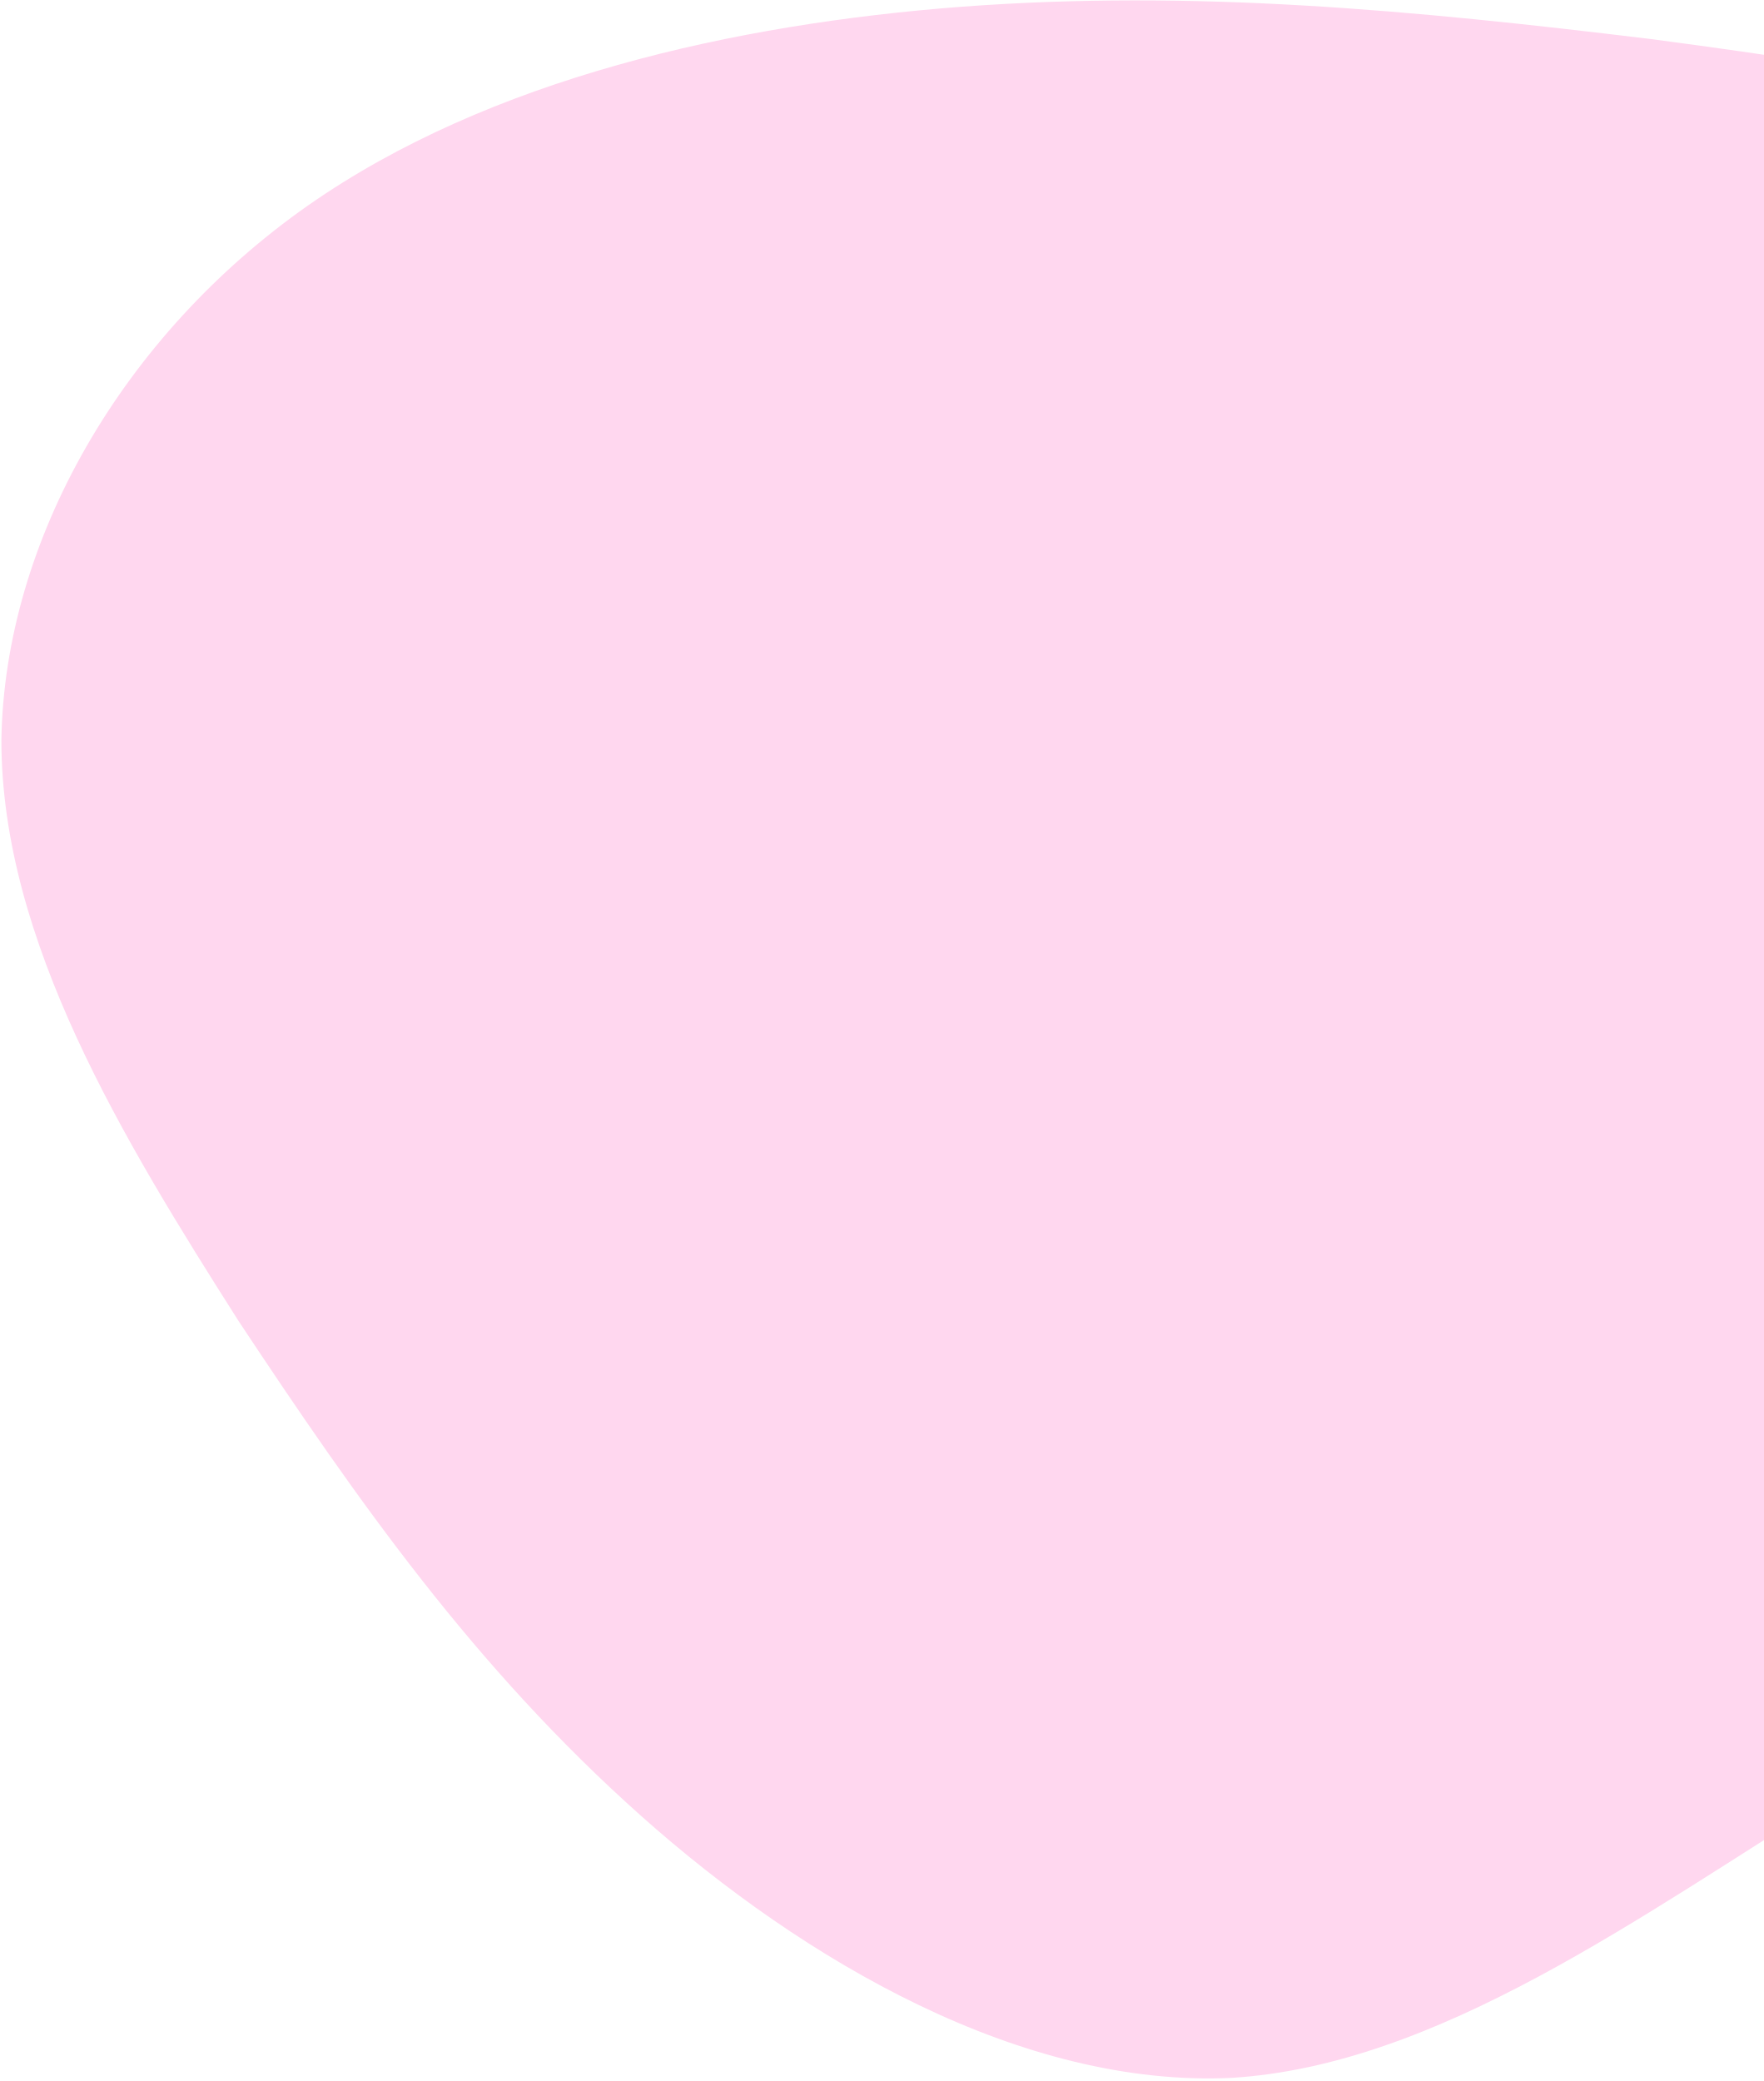
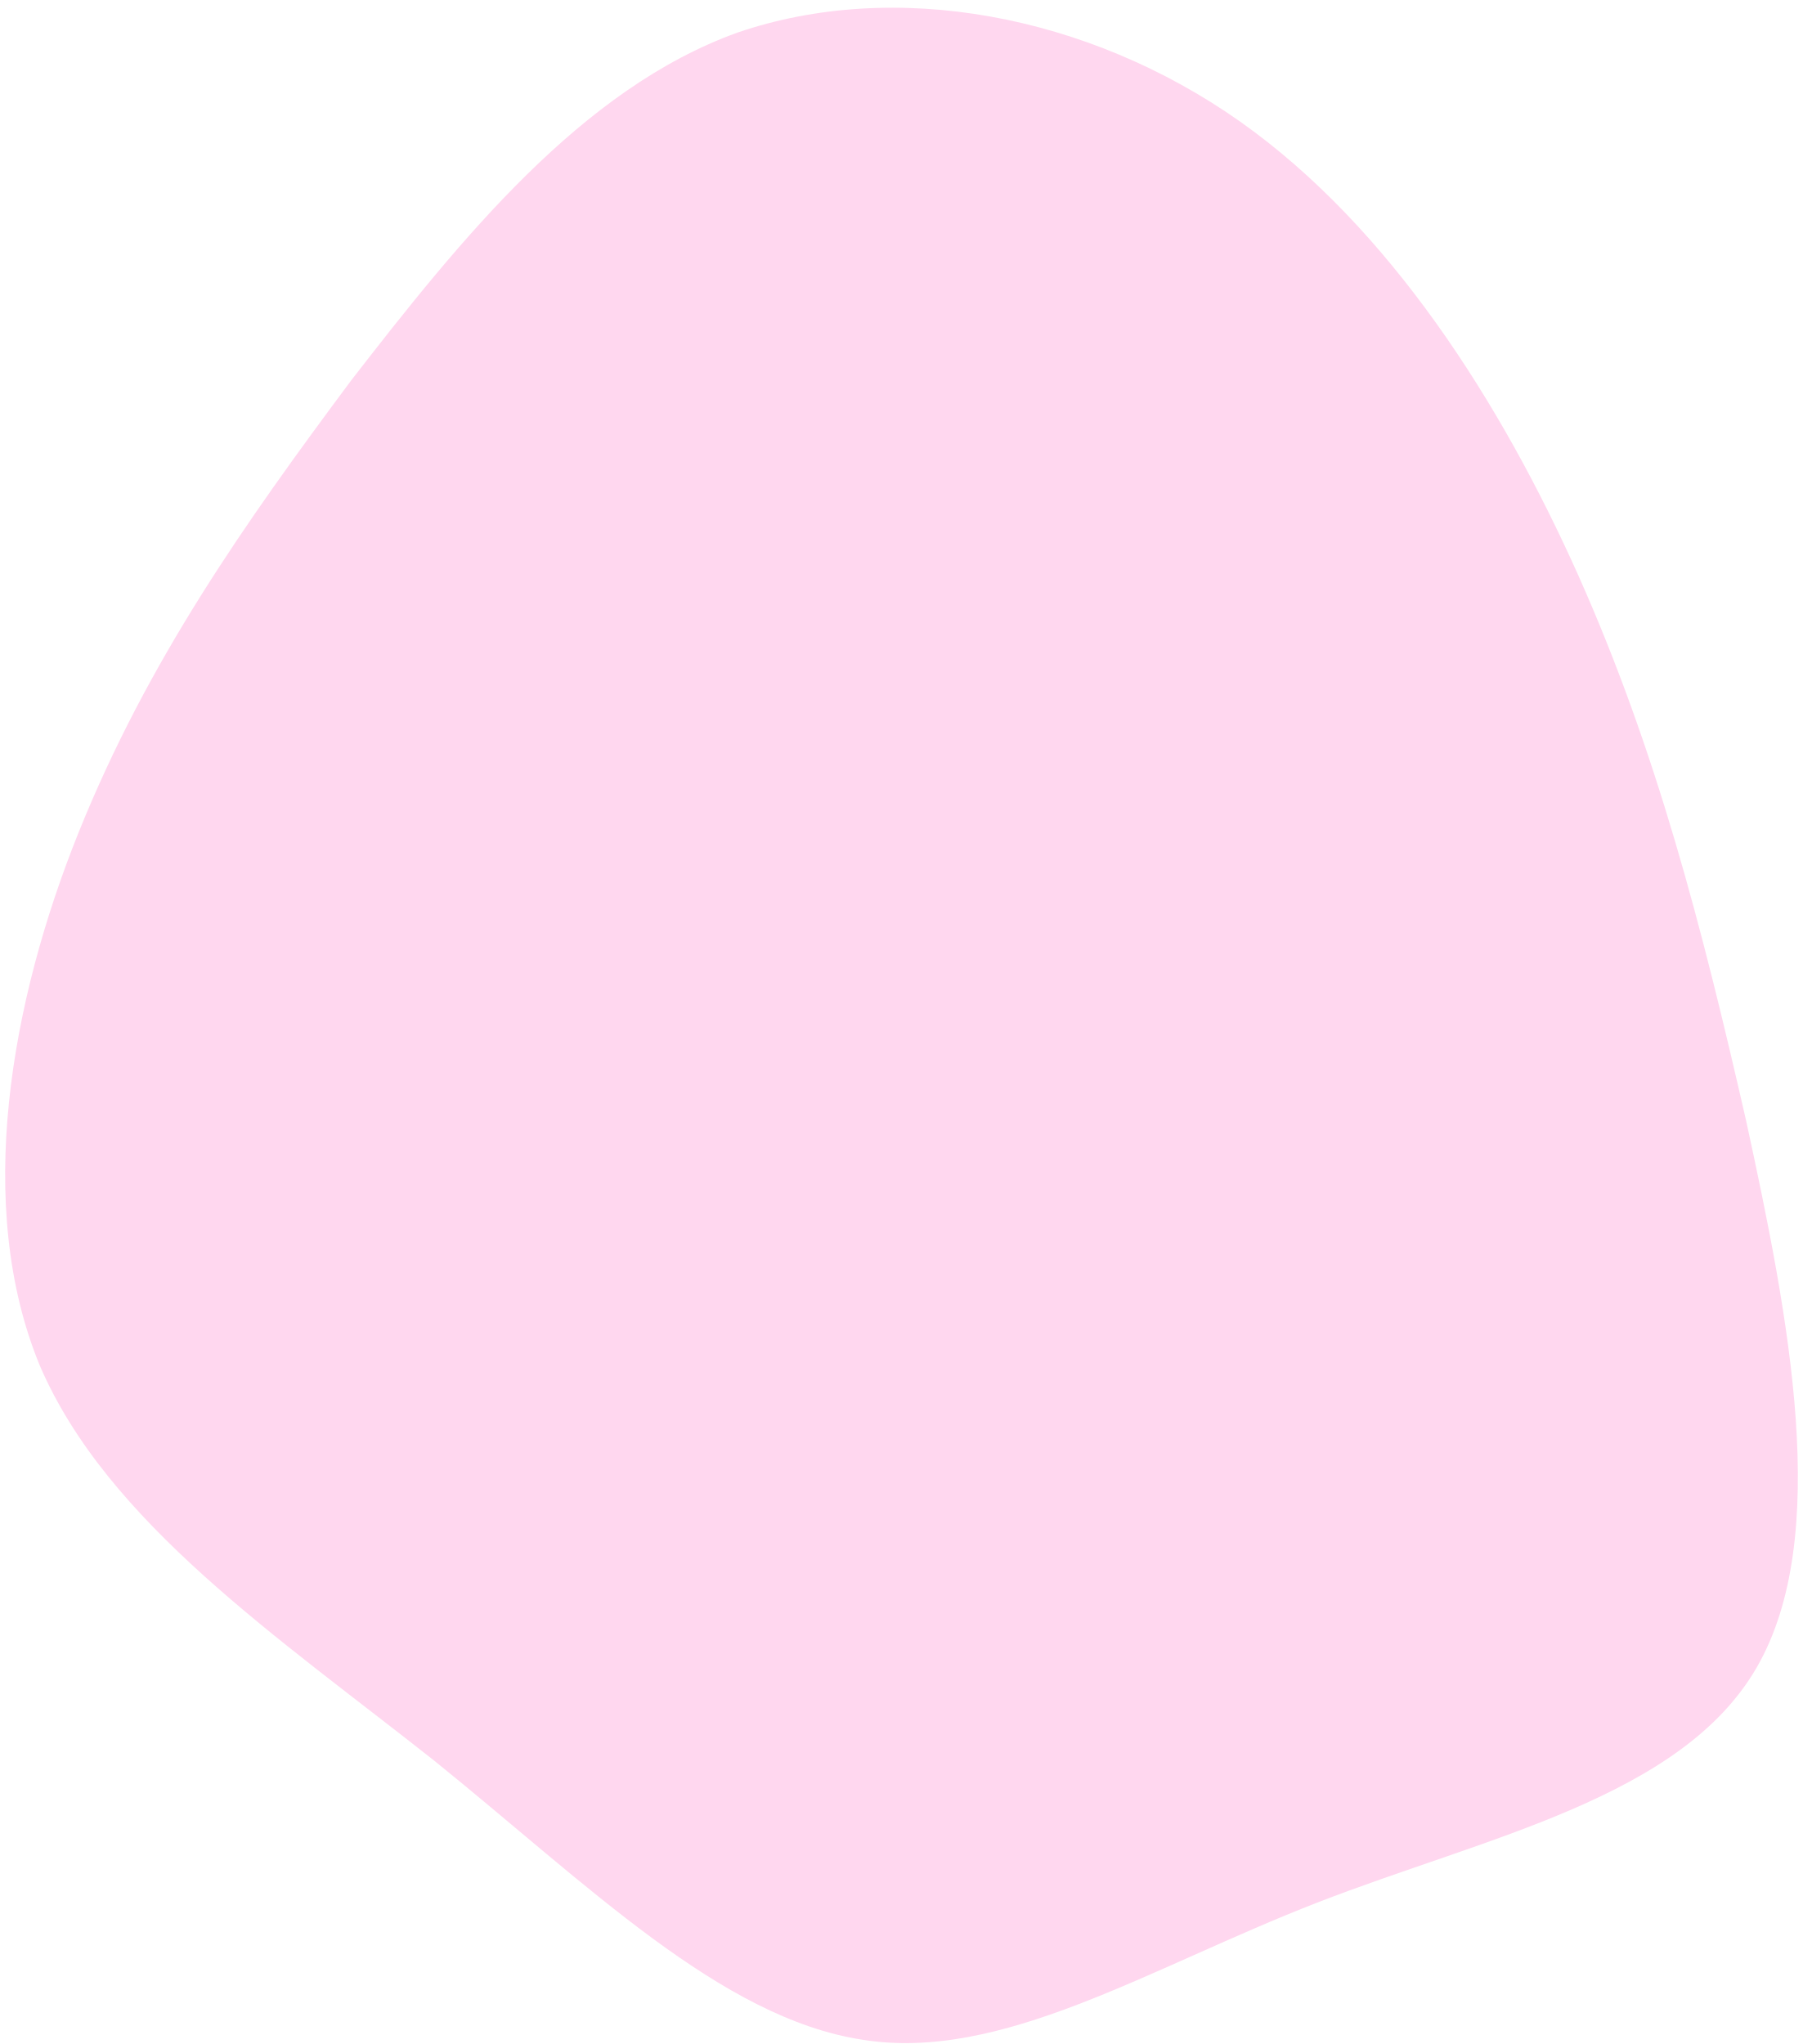
- <svg xmlns="http://www.w3.org/2000/svg" width="628" height="741" viewBox="0 0 628 741" fill="none">
-   <path d="M228.232 646.578C168.852 593.635 127.42 534.505 85.03 470.526C43.778 405.618 0.489 334.863 0.496 263.531C1.612 192.234 43.837 119.329 109.639 73.185C174.302 27.97 261.465 8.52 342.664 2.379C424.971 -3.727 502.423 3.51 587.545 13.879C673.746 25.245 768.726 39.777 810.458 89.277C852.191 138.777 839.568 223.21 841.568 301.351C843.568 379.493 860.16 452.307 830.761 505.37C801.333 559.396 728.131 593.741 655.737 637.751C583.314 682.724 511.758 735.435 438.38 739.892C363.923 743.352 286.534 698.523 228.232 646.578Z" fill="#FFD7EF" />
+ <svg xmlns="http://www.w3.org/2000/svg" width="224" height="254" viewBox="0 0 224 254" fill="none">
+   <path d="M9.768 103.442C18.354 82.117 30.379 65.066 43.629 47.281C57.242 29.714 72.246 11.022 91.643 4.046C111.138 -2.626 135.093 1.723 154.077 15.101C172.697 28.261 186.513 50.058 196.126 71.536C205.838 93.319 211.447 115.087 216.955 139.247C222.298 163.797 227.638 191.045 218.261 207.235C208.884 223.425 184.691 228.253 163.639 236.441C142.588 244.629 124.412 256.264 107.108 253.461C89.538 250.744 73.038 234.2 53.99 218.821C34.676 203.528 13.343 189.228 4.953 169.712C-3.272 149.805 1.347 124.376 9.768 103.442Z" fill="#FFD7EF" />
</svg>
